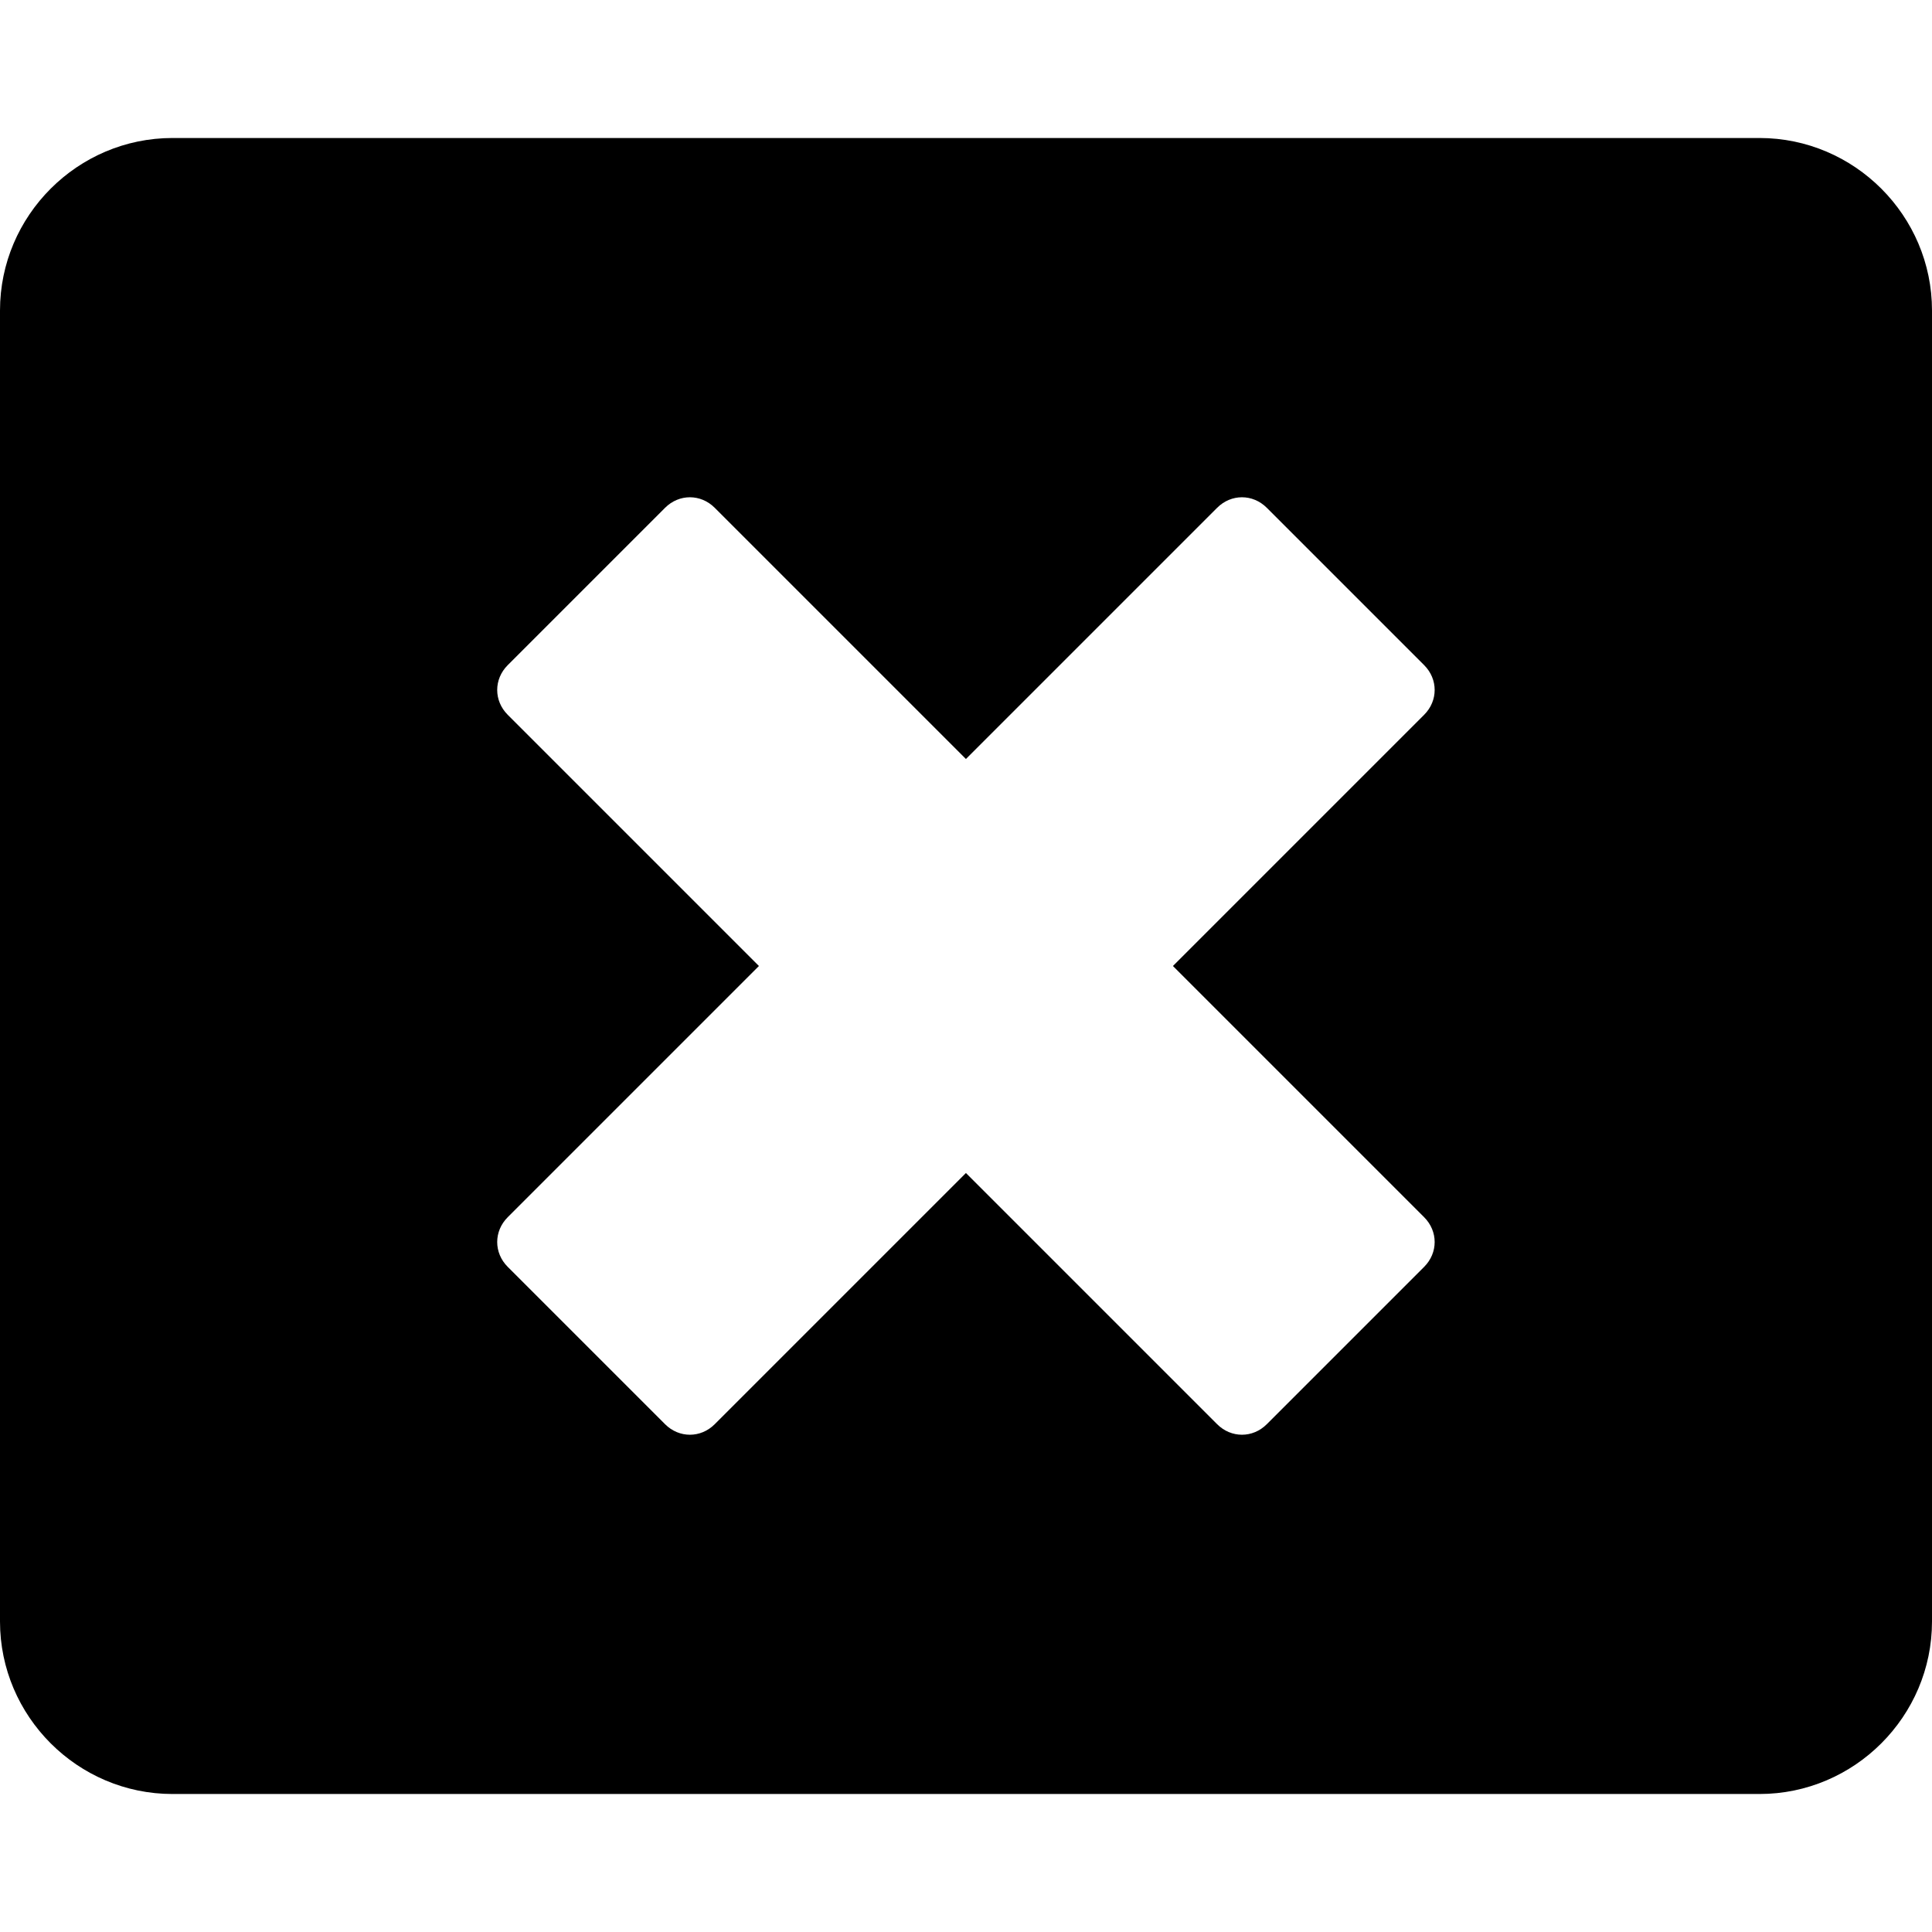
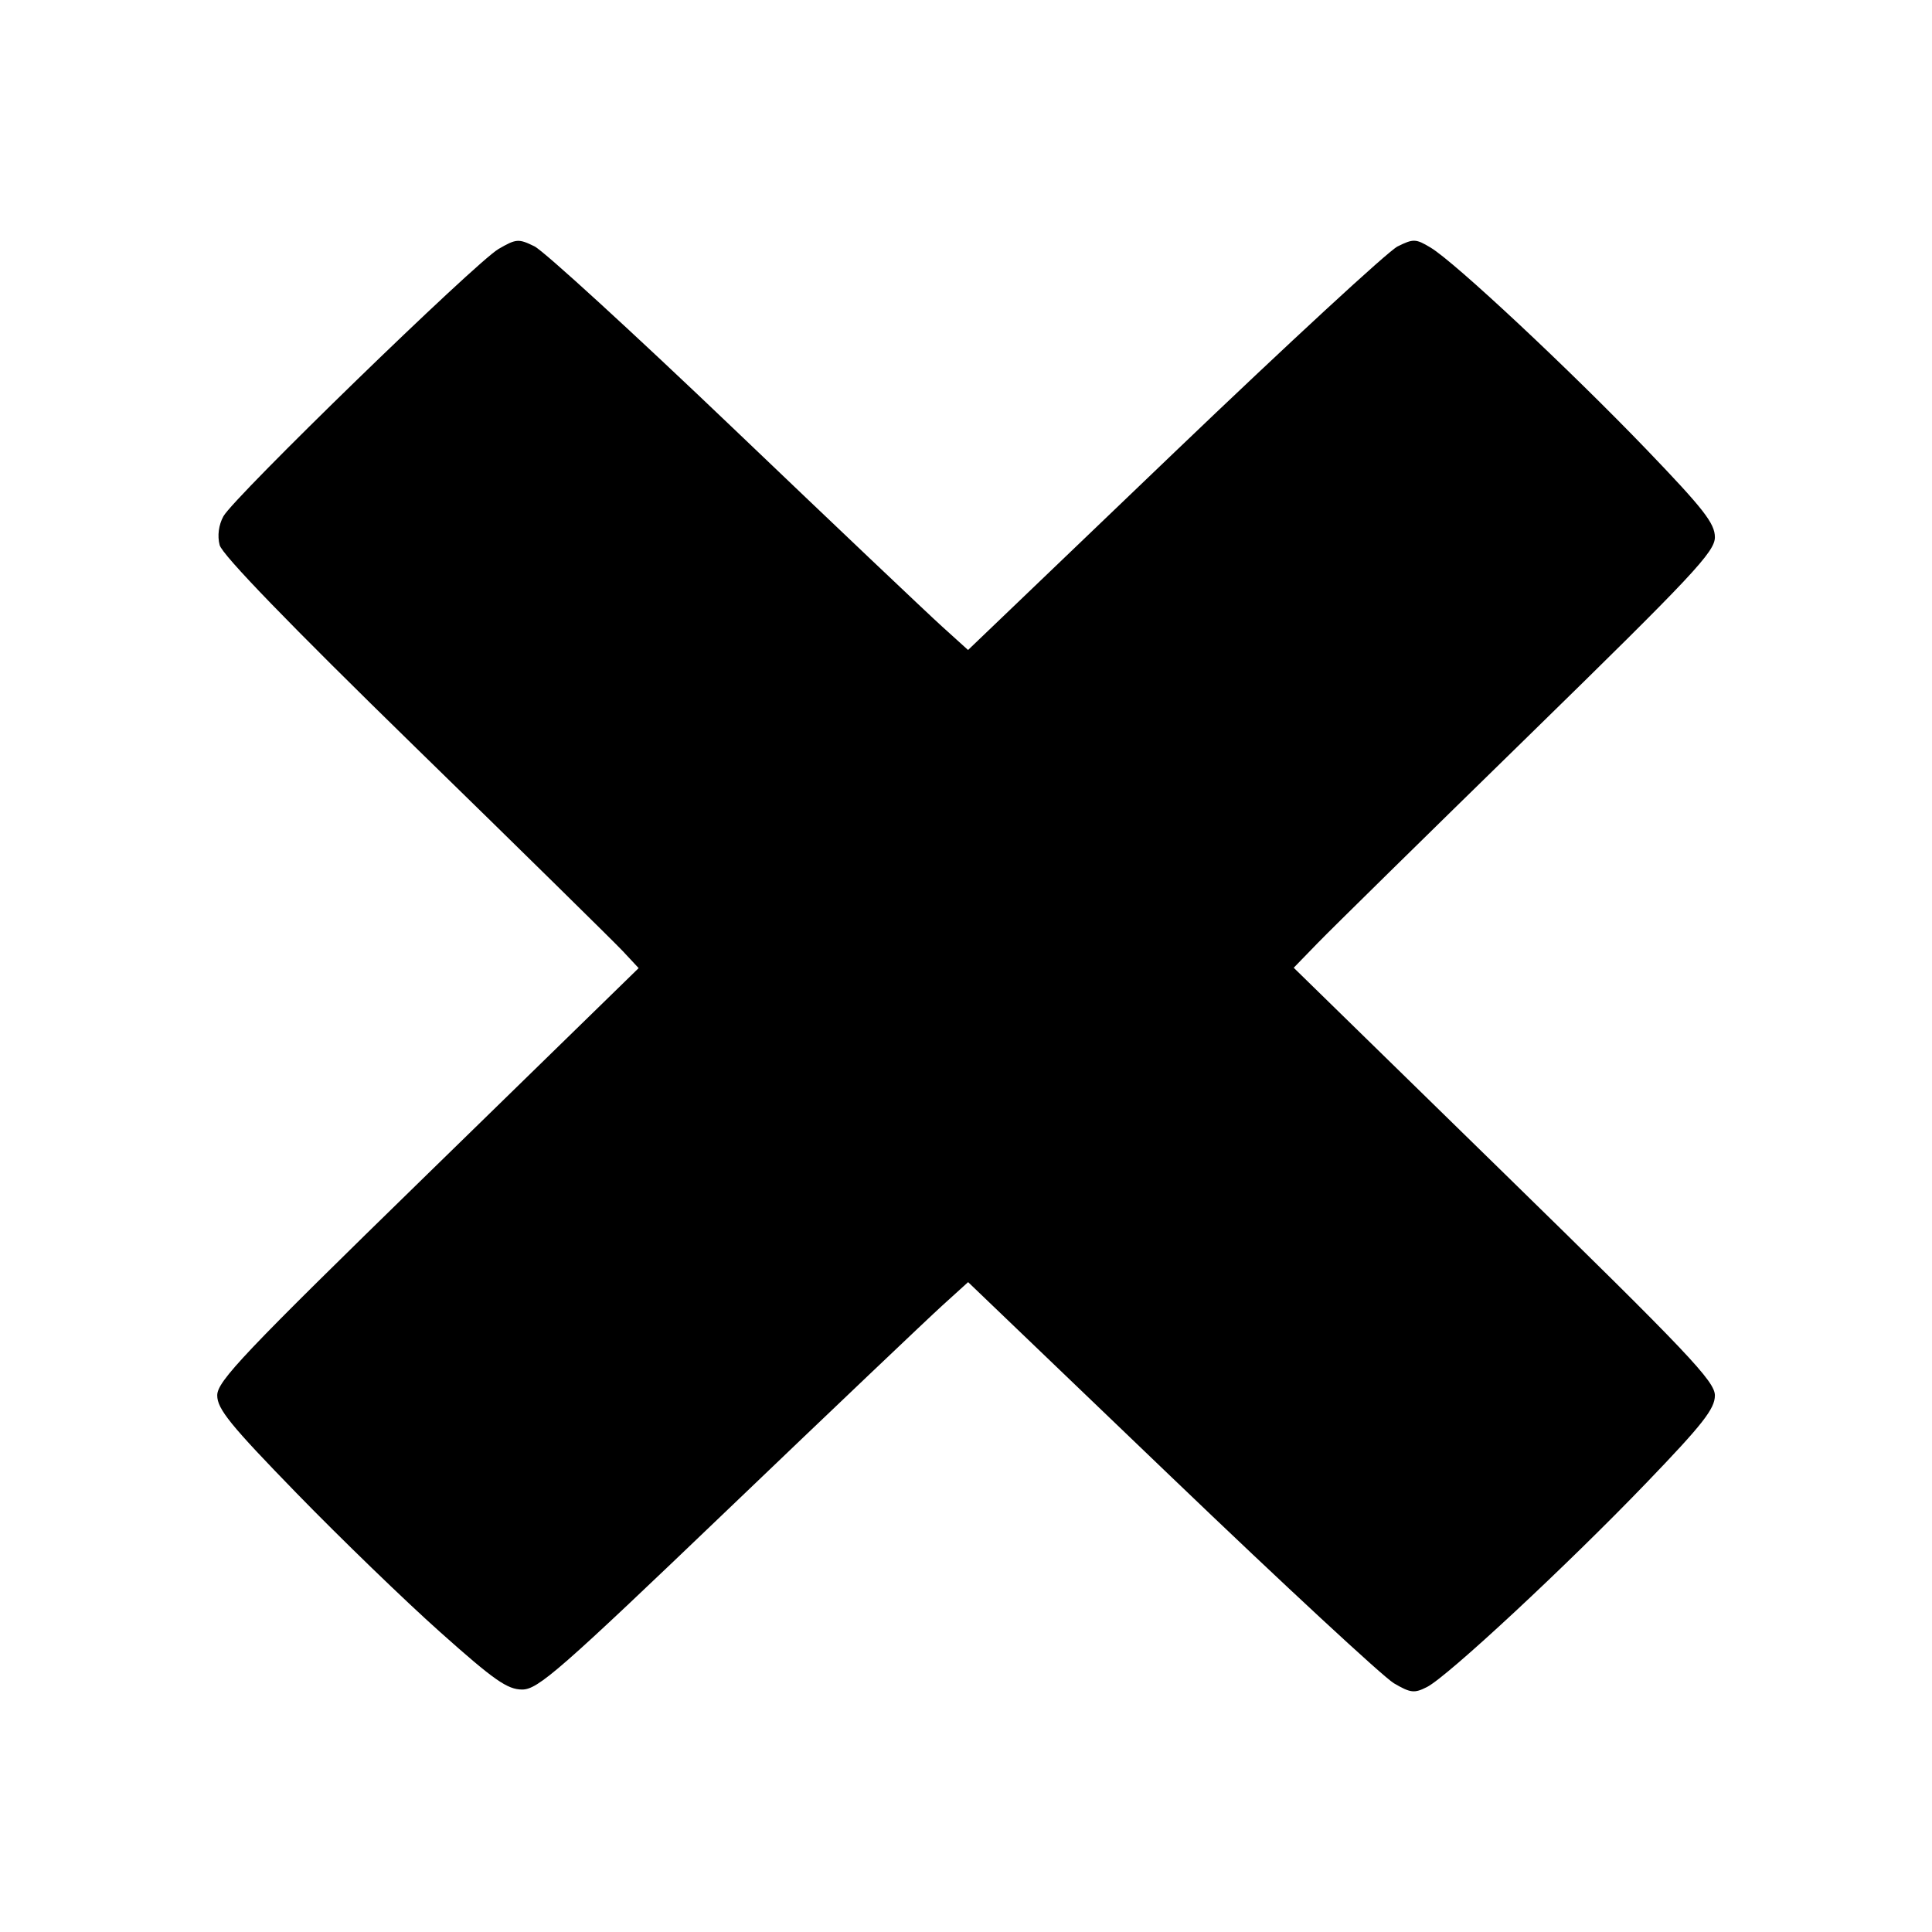
- <svg xmlns="http://www.w3.org/2000/svg" version="1.1" width="28" height="28" viewBox="0 0 28 28">
-   <path d="M18.359 20.641l2.281-2.281c0.203-0.203 0.203-0.516 0-0.719l-3.641-3.641 3.641-3.641c0.203-0.203 0.203-0.516 0-0.719l-2.281-2.281c-0.203-0.203-0.516-0.203-0.719 0l-3.641 3.641-3.641-3.641c-0.203-0.203-0.516-0.203-0.719 0l-2.281 2.281c-0.203 0.203-0.203 0.516 0 0.719l3.641 3.641-3.641 3.641c-0.203 0.203-0.203 0.516 0 0.719l2.281 2.281c0.203 0.203 0.516 0.203 0.719 0l3.641-3.641 3.641 3.641c0.203 0.203 0.516 0.203 0.719 0zM28 4.5v19c0 1.375-1.125 2.5-2.5 2.5h-23c-1.375 0-2.5-1.125-2.5-2.5v-19c0-1.375 1.125-2.5 2.5-2.5h23c1.375 0 2.5 1.125 2.5 2.5z" />
+ <svg xmlns="http://www.w3.org/2000/svg" version="1.1" width="32" height="32" viewBox="0 0 32 32" id="svg2813">
+   <defs id="defs2817">
+     <clipPath clipPathUnits="userSpaceOnUse" id="clipPath3077">
+       <path id="path3079" style="fill:#ff0000;fill-opacity:1;fill-rule:nonzero;stroke:none" d="M 0.004,28.637 V 31.625 H 4.982 C 4.795,31.544 4.703,31.505 4.471,31.408 3.395,30.64 3.213,30.56 2.137,29.496 2.117,29.476 2.101,29.452 2.082,29.432 1.691,29.31 1.303,29.177 0.92,29.033 0.611,28.917 0.291,28.8 0.004,28.637 Z M 29.184,31.32 c -0.122,0.094 -0.264,0.198 -0.42,0.305 h 0.42 z" />
+     </clipPath>
+     <clipPath clipPathUnits="userSpaceOnUse" id="clipPath3087">
+       <path id="path3089" style="fill:#ff0000;fill-opacity:1;fill-rule:nonzero;stroke:none" d="m 31.998,29.039 c -0.008,0.005 -0.016,0.012 -0.023,0.018 -0.524,0.388 -1.063,0.755 -1.559,1.18 -0.044,0.041 -0.061,0.054 -0.102,0.092 h 1.684 z" />
+     </clipPath>
+     <clipPath clipPathUnits="userSpaceOnUse" id="clipPath3097">
+       <path id="path3099" style="fill:#ff0000;fill-opacity:1;fill-rule:nonzero;stroke:none" d="M 6.881,1.998 V 3.402 C 7.25,3.213 7.655,3.097 8.035,2.936 8.183,2.887 8.329,2.836 8.479,2.791 9.102,2.604 9.755,2.496 10.4,2.424 c 0.088,-0.01 0.177,-0.009 0.266,-0.014 0.506,-0.022 0.333,-0.018 0.768,-0.031 0.089,-0.003 0.179,-0.019 0.268,-0.008 0.048,-0.017 0.096,-0.034 0.145,-0.051 0.347,-0.111 0.696,-0.218 1.045,-0.322 z m 14.205,0 c -0.129,0.04 -0.236,0.134 -0.322,0.273 0.141,0.059 0.277,0.123 0.398,0.199 0.042,0.026 0.079,0.059 0.119,0.088 0.703,-2.961e-4 1.395,0.389 1.852,1.162 2.61e-4,1.243e-4 -2.6e-4,0.002 0,0.002 0.705,0.337 0.71,0.222 1.709,1.762 0.177,0.273 0.142,0.634 0.213,0.951 -0.272,1.579 -0.047,1.17 -0.633,2.238 -0.092,0.168 -0.195,0.328 -0.293,0.492 -0.02,0.034 -0.044,0.066 -0.066,0.1 0.058,0.019 0.101,0.032 0.162,0.053 0.427,0.146 0.752,0.506 1.059,0.846 V 1.998 h -3.791 c 0.129,0.077 0.241,0.153 0.381,0.254 0.04,0.031 0.165,0.12 0.121,0.094 -0.138,-0.081 -0.264,-0.182 -0.404,-0.26 -0.084,-0.046 -0.16,-0.071 -0.232,-0.088 z m -9.428,0.389 c -0.032,0.004 -0.069,0.009 -0.088,0.016 -0.013,0.004 -0.044,0.029 -0.031,0.025 0.04,-0.012 0.08,-0.027 0.119,-0.041 z M 9.057,10.838 c -0.215,0.112 -0.419,0.213 -0.922,0.432 -0.099,0.043 -0.203,0.07 -0.305,0.105 -0.334,0.117 -0.647,0.191 -0.949,0.246 v 1.934 c 0.682,-0.869 1.453,-1.799 2.164,-2.645 0.004,-0.024 0.008,-0.048 0.012,-0.072 z M 6.881,21.742 v 0.865 c 0.181,-0.006 0.362,-0.013 0.543,-0.02 -0.169,-0.231 -0.336,-0.482 -0.523,-0.811 -0.007,-0.012 -0.013,-0.023 -0.02,-0.035 z" />
+     </clipPath>
+   </defs>
+   <path d="M28.925 27.663c-3.506 2.587-8.581 3.962-12.956 3.962-6.131 0-11.65-2.262-15.825-6.038-0.325-0.294-0.038-0.7 0.356-0.469 4.506 2.625 10.081 4.2 15.838 4.2 3.881 0 8.15-0.806 12.081-2.475 0.587-0.25 1.087 0.394 0.506 0.819z" id="path2807" clip-path="url(#clipPath3077)" />
+   <path d="M30.381 26c-0.45-0.575-2.962-0.275-4.094-0.137-0.344 0.038-0.394-0.256-0.087-0.475 2.006-1.406 5.294-1 5.675-0.531 0.387 0.475-0.1 3.769-1.981 5.344-0.288 0.244-0.563 0.113-0.438-0.206 0.431-1.056 1.375-3.419 0.925-3.994z" id="path2809" clip-path="url(#clipPath3087)" />
+   <path d="M22.106 23.675l0.006 0.006c0.775-0.681 2.169-1.9 2.956-2.556 0.313-0.25 0.256-0.669 0.012-1.019-0.706-0.975-1.456-1.769-1.456-3.569v-6c0-2.544 0.175-4.875-1.694-6.625-1.475-1.413-3.925-1.913-5.8-1.913-3.662 0-7.75 1.369-8.606 5.894-0.094 0.481 0.263 0.738 0.575 0.806l3.731 0.406c0.35-0.019 0.6-0.363 0.669-0.713 0.319-1.556 1.625-2.313 3.094-2.313 0.794 0 1.694 0.287 2.163 1 0.538 0.794 0.469 1.875 0.469 2.794v0.5c-2.231 0.25-5.15 0.412-7.238 1.331-2.412 1.044-4.106 3.169-4.106 6.294 0 4 2.519 6 5.763 6 2.738 0 4.231-0.644 6.344-2.806 0.7 1.012 0.925 1.506 2.206 2.569 0.294 0.156 0.656 0.144 0.913-0.087zM18.225 14.287c0 1.5 0.038 2.75-0.719 4.081-0.613 1.087-1.581 1.75-2.662 1.75-1.475 0-2.338-1.125-2.338-2.788 0-3.281 2.944-3.875 5.725-3.875v0.831z" id="path2811" clip-path="url(#clipPath3097)" />
+   <path style="display:inline;fill:#00ffff;stroke-width:0.033" d="m 11.808,22.722 c -0.087,-0.041 -0.536,-0.468 -1.326,-1.262 -1.296,-1.302 -1.32,-1.333 -1.237,-1.584 0.027,-0.08 0.558,-0.633 1.903,-1.977 1.026,-1.026 1.866,-1.88 1.866,-1.899 0,-0.018 -0.84,-0.873 -1.866,-1.899 -2.015,-2.014 -1.98,-1.973 -1.898,-2.233 0.056,-0.177 2.354,-2.496 2.571,-2.595 0.293,-0.133 0.184,-0.223 2.267,1.858 1.035,1.034 1.897,1.88 1.915,1.88 0.018,0 0.879,-0.846 1.915,-1.88 2.083,-2.081 1.974,-1.991 2.267,-1.858 0.21,0.096 2.514,2.417 2.569,2.588 0.085,0.267 0.127,0.217 -1.896,2.239 -1.026,1.026 -1.866,1.88 -1.866,1.899 0,0.018 0.84,0.873 1.866,1.899 2.023,2.022 1.981,1.972 1.896,2.239 -0.054,0.171 -2.358,2.493 -2.569,2.588 -0.293,0.133 -0.184,0.223 -2.267,-1.858 -1.035,-1.034 -1.897,-1.88 -1.915,-1.88 -0.018,0 -0.865,0.834 -1.882,1.852 -1.056,1.058 -1.895,1.872 -1.955,1.899 -0.139,0.06 -0.197,0.058 -0.356,-0.017 z" id="path2142" />
+   <path style="fill:#000000;stroke-width:0.09" d="m 23.086,27.879 c -0.172,-0.101 -1.829,-1.636 -3.682,-3.413 l -3.369,-3.23 -0.429,0.389 c -0.236,0.214 -1.832,1.732 -3.547,3.374 -2.788,2.67 -3.149,2.985 -3.41,2.985 -0.245,0 -0.466,-0.155 -1.357,-0.95 -0.586,-0.522 -1.656,-1.558 -2.379,-2.301 -1.097,-1.128 -1.315,-1.396 -1.315,-1.621 0,-0.235 0.435,-0.694 3.49,-3.673 l 3.49,-3.404 -0.263,-0.282 C 10.169,15.598 8.623,14.077 6.876,12.373 4.79,10.337 3.68,9.19 3.638,9.028 3.598,8.875 3.622,8.694 3.7,8.552 3.875,8.233 7.874,4.349 8.257,4.124 8.55,3.954 8.589,3.951 8.852,4.08 c 0.155,0.076 1.642,1.437 3.303,3.024 1.661,1.587 3.214,3.061 3.45,3.274 l 0.429,0.388 3.416,-3.272 c 1.879,-1.799 3.543,-3.335 3.698,-3.412 0.262,-0.13 0.302,-0.129 0.549,0.02 0.401,0.241 2.3,2.018 3.577,3.346 0.941,0.98 1.13,1.221 1.13,1.45 0,0.242 -0.366,0.631 -3.089,3.292 -1.699,1.659 -3.269,3.202 -3.488,3.428 l -0.399,0.411 3.488,3.408 c 3.046,2.976 3.488,3.442 3.488,3.676 0,0.22 -0.201,0.477 -1.133,1.446 -1.313,1.366 -3.292,3.208 -3.635,3.383 -0.21,0.107 -0.272,0.1 -0.549,-0.062 z" id="path3271" />
</svg>
